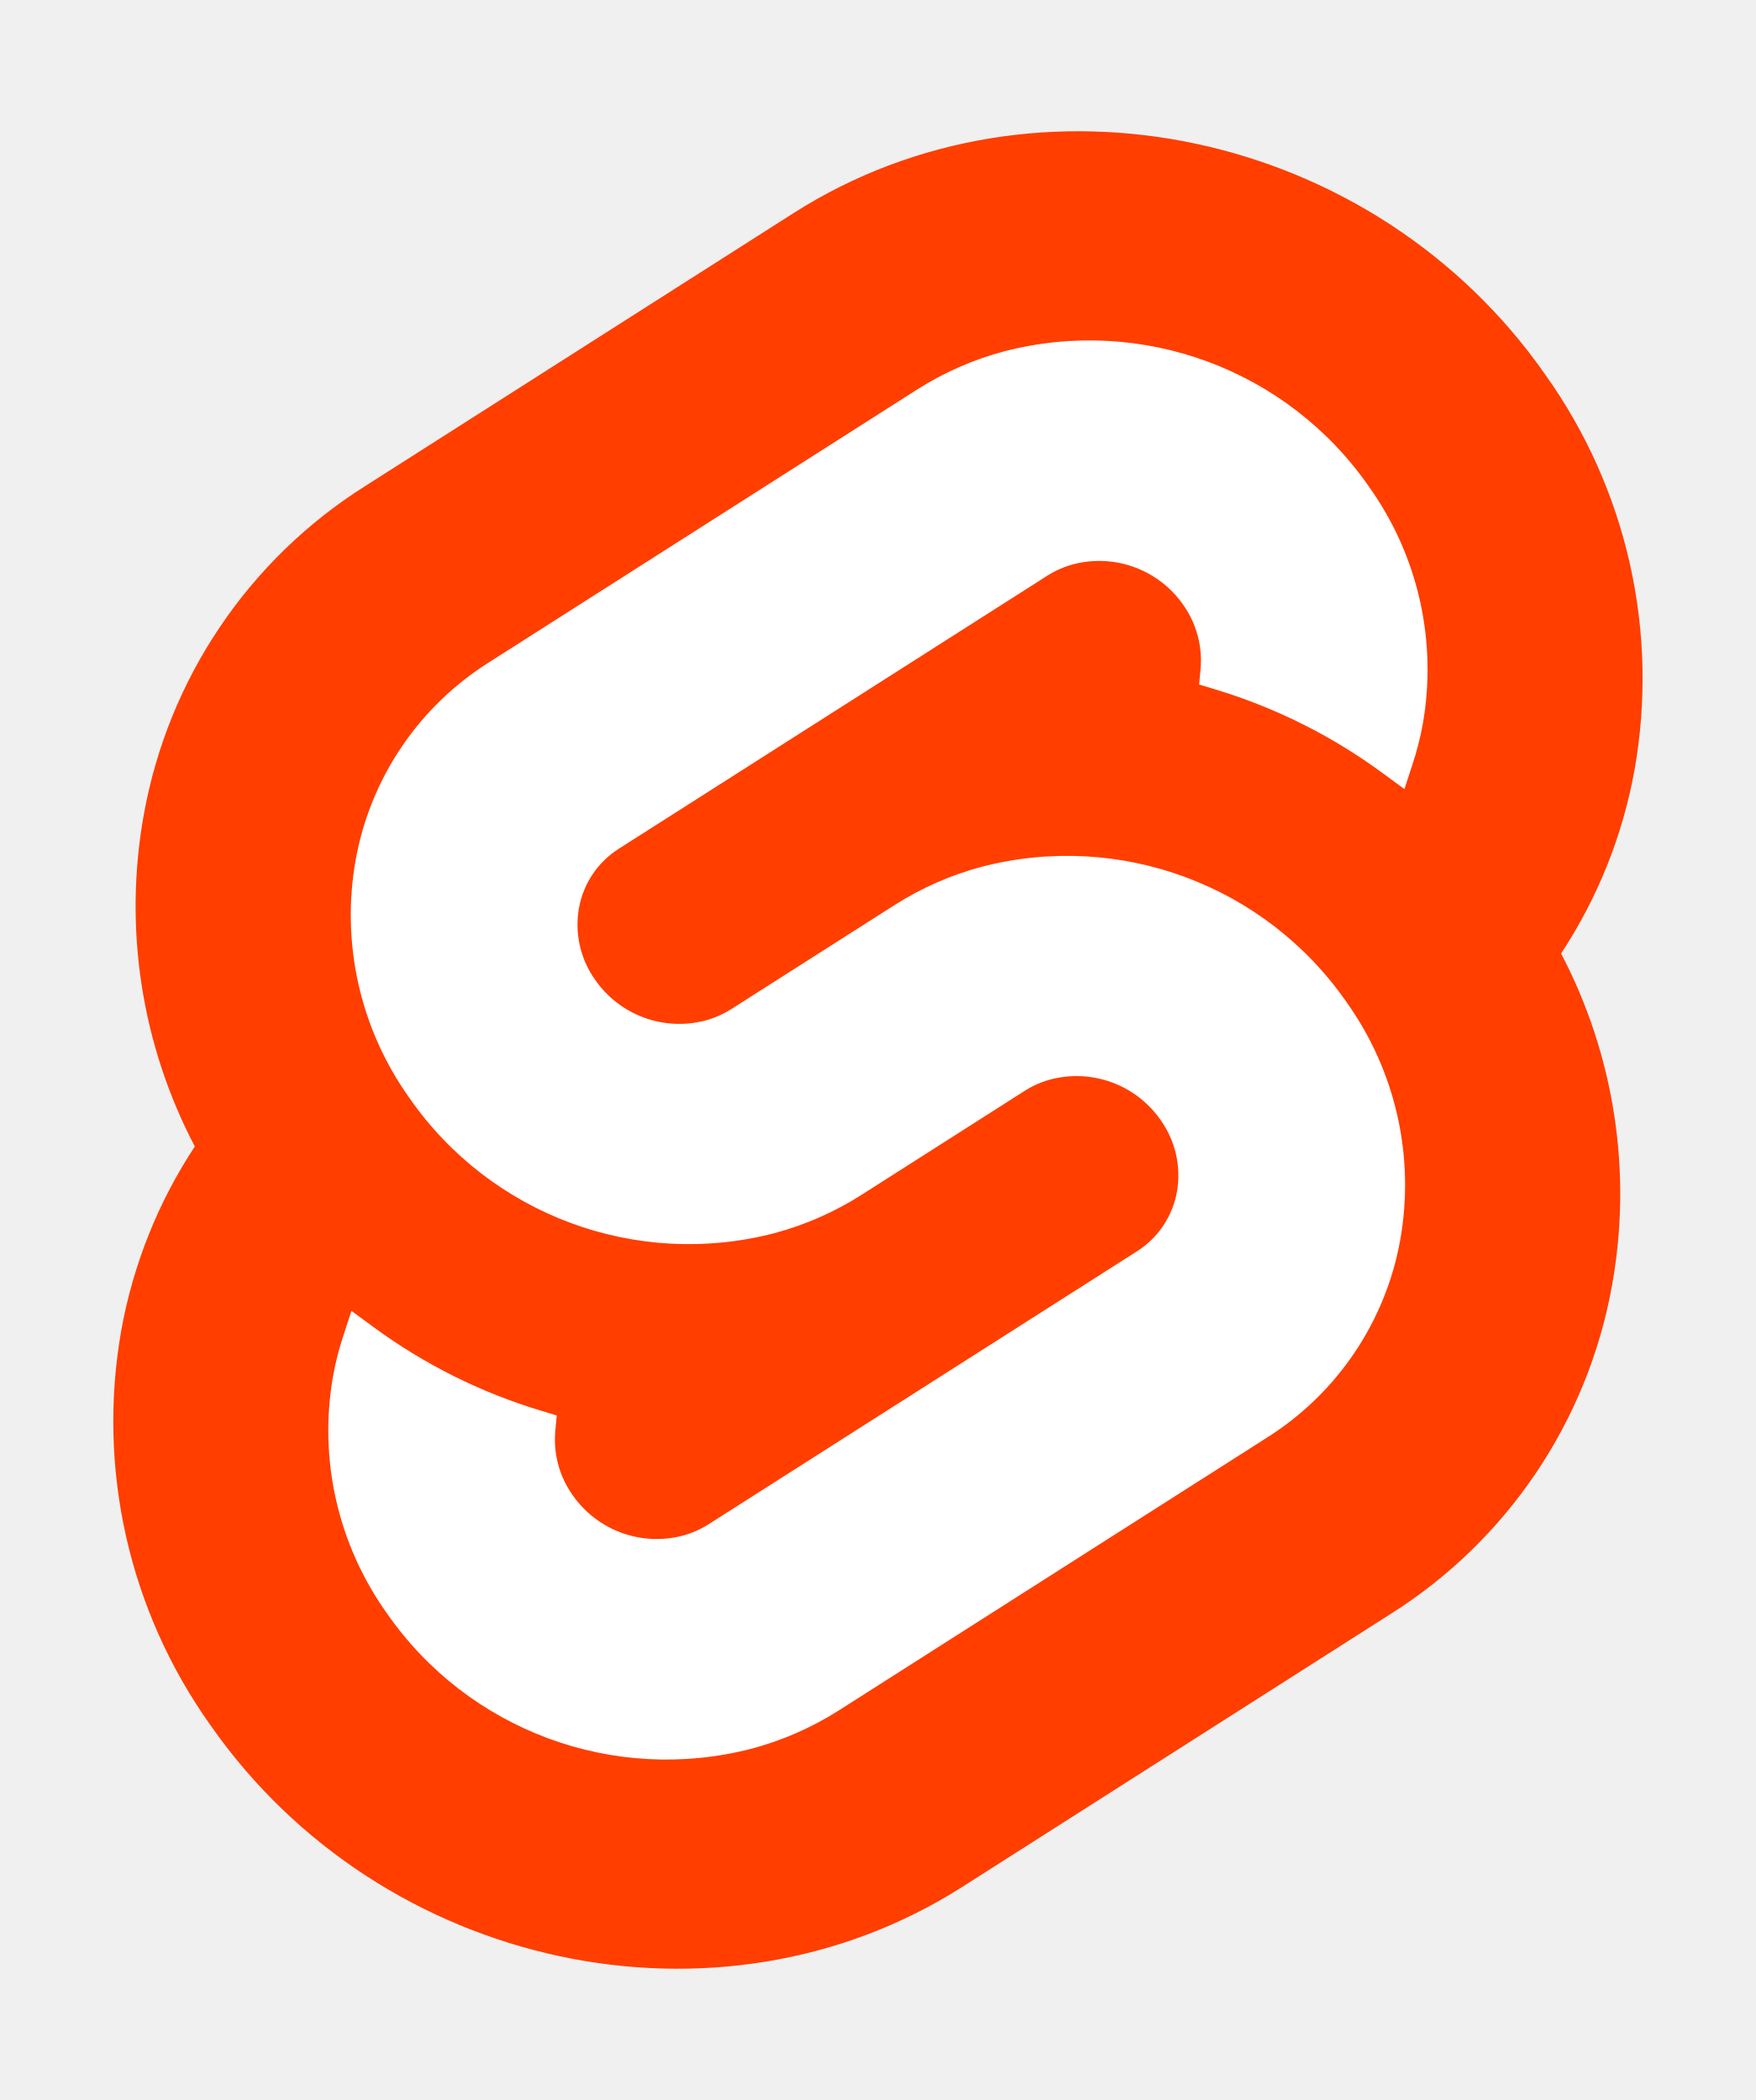
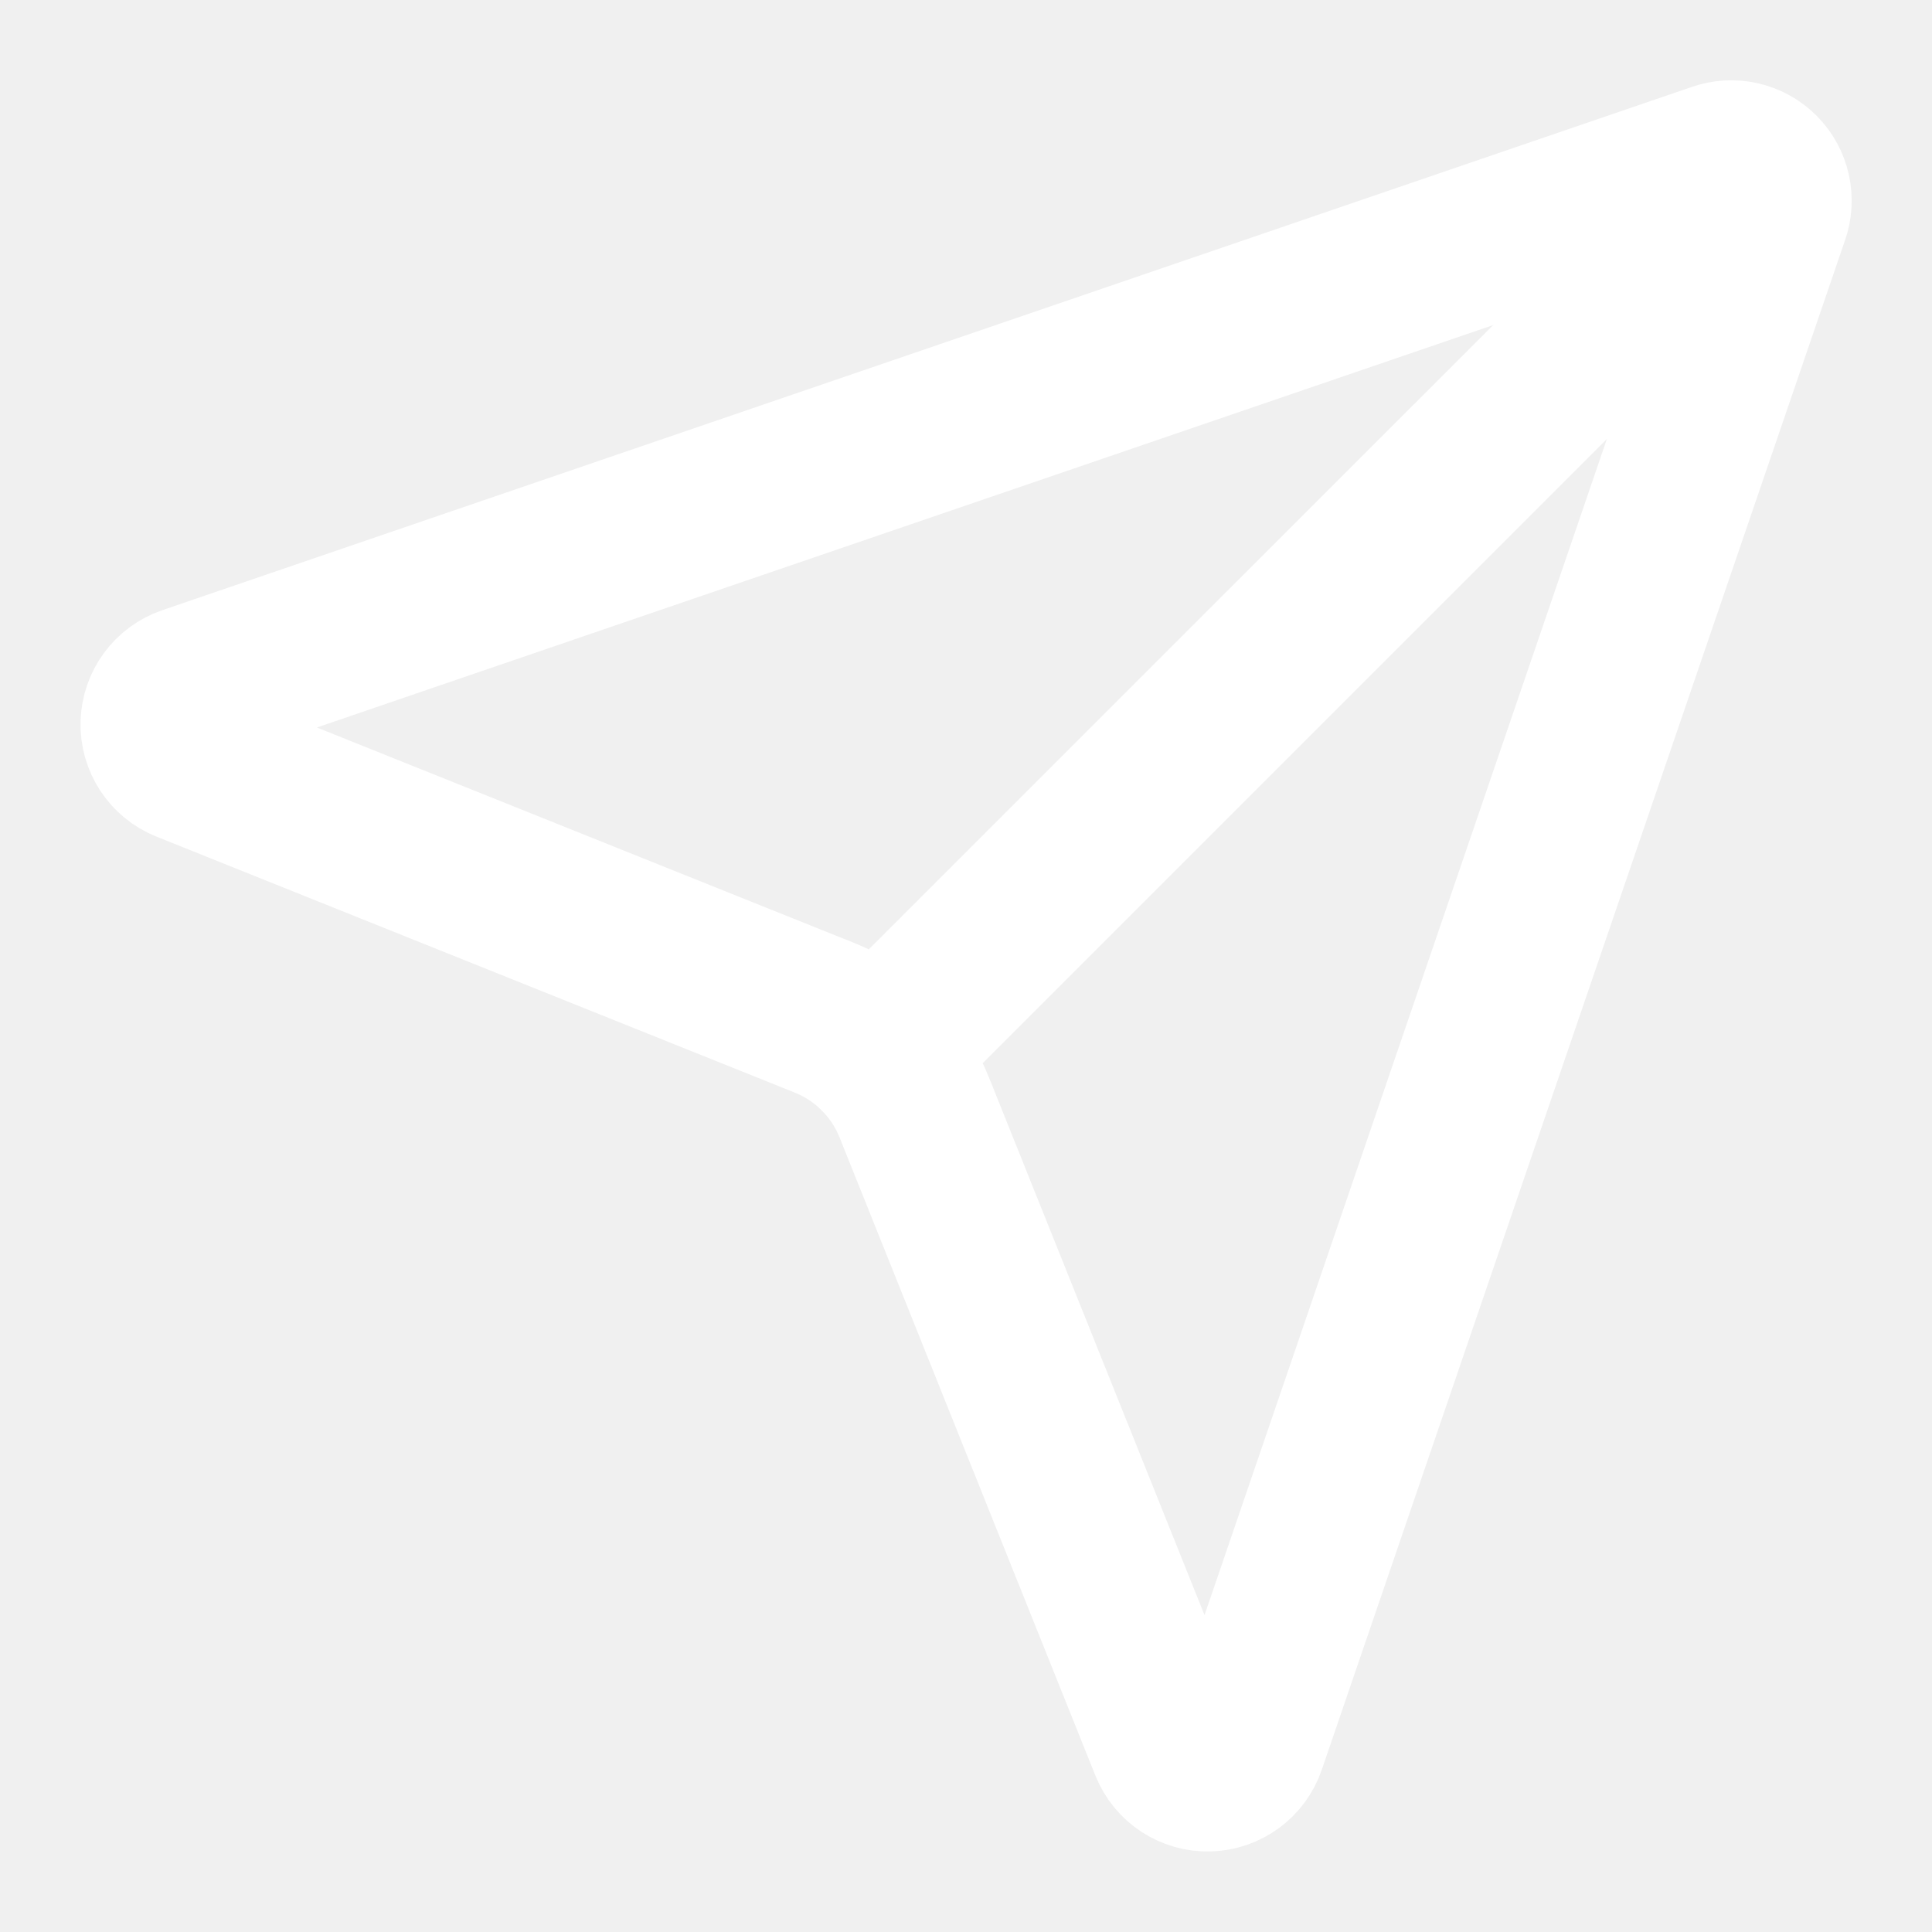
- <svg xmlns="http://www.w3.org/2000/svg" width="107" height="128" viewBox="0 0 107 128">
-   <path d="M94.157 22.819c-10.4-14.885-30.94-19.297-45.792-9.835L22.282 29.608A29.92 29.92 0 0 0 8.764 49.65a31.5 31.5 0 0 0 3.108 20.231 30 30 0 0 0-4.477 11.183 31.9 31.9 0 0 0 5.448 24.116c10.402 14.887 30.942 19.297 45.791 9.835l26.083-16.624A29.92 29.92 0 0 0 98.235 78.35a31.53 31.53 0 0 0-3.105-20.232 30 30 0 0 0 4.474-11.182 31.88 31.88 0 0 0-5.447-24.116" style="fill:#ff3e00" />
-   <path d="M45.817 106.582a20.72 20.72 0 0 1-22.237-8.243 19.17 19.17 0 0 1-3.277-14.503 18 18 0 0 1 .624-2.435l.49-1.498 1.337.981a33.6 33.6 0 0 0 10.203 5.098l.97.294-.09.968a5.85 5.85 0 0 0 1.052 3.878 6.24 6.24 0 0 0 6.695 2.485 5.8 5.8 0 0 0 1.603-.704L69.27 76.28a5.43 5.43 0 0 0 2.45-3.631 5.8 5.8 0 0 0-.987-4.371 6.24 6.24 0 0 0-6.698-2.487 5.7 5.7 0 0 0-1.6.704l-9.953 6.345a19 19 0 0 1-5.296 2.326 20.72 20.72 0 0 1-22.237-8.243 19.17 19.17 0 0 1-3.277-14.502 17.99 17.99 0 0 1 8.13-12.052l26.081-16.623a19 19 0 0 1 5.3-2.329 20.72 20.72 0 0 1 22.237 8.243 19.17 19.17 0 0 1 3.277 14.503 18 18 0 0 1-.624 2.435l-.49 1.498-1.337-.98a33.6 33.6 0 0 0-10.203-5.1l-.97-.294.09-.968a5.86 5.86 0 0 0-1.052-3.878 6.24 6.24 0 0 0-6.696-2.485 5.8 5.8 0 0 0-1.602.704L37.73 51.72a5.42 5.42 0 0 0-2.449 3.63 5.79 5.79 0 0 0 .986 4.372 6.24 6.24 0 0 0 6.698 2.486 5.8 5.8 0 0 0 1.602-.704l9.952-6.342a19 19 0 0 1 5.295-2.328 20.72 20.72 0 0 1 22.237 8.242 19.17 19.17 0 0 1 3.277 14.503 18 18 0 0 1-8.13 12.053l-26.081 16.622a19 19 0 0 1-5.3 2.328" style="fill:#fff" />
+ <svg xmlns="http://www.w3.org/2000/svg" width="24" height="24" viewBox="0 0 24 24" fill="none" stroke="white" stroke-width="2" stroke-linecap="round" stroke-linejoin="round" class="lucide lucide-send-icon lucide-send">
+   <path d="M14.536 21.686a.5.5 0 0 0 .937-.024l6.5-19a.496.496 0 0 0-.635-.635l-19 6.5a.5.5 0 0 0-.024.937l7.93 3.18a2 2 0 0 1 1.112 1.11z" />
+   <path d="m21.854 2.147-10.94 10.939" />
</svg>
